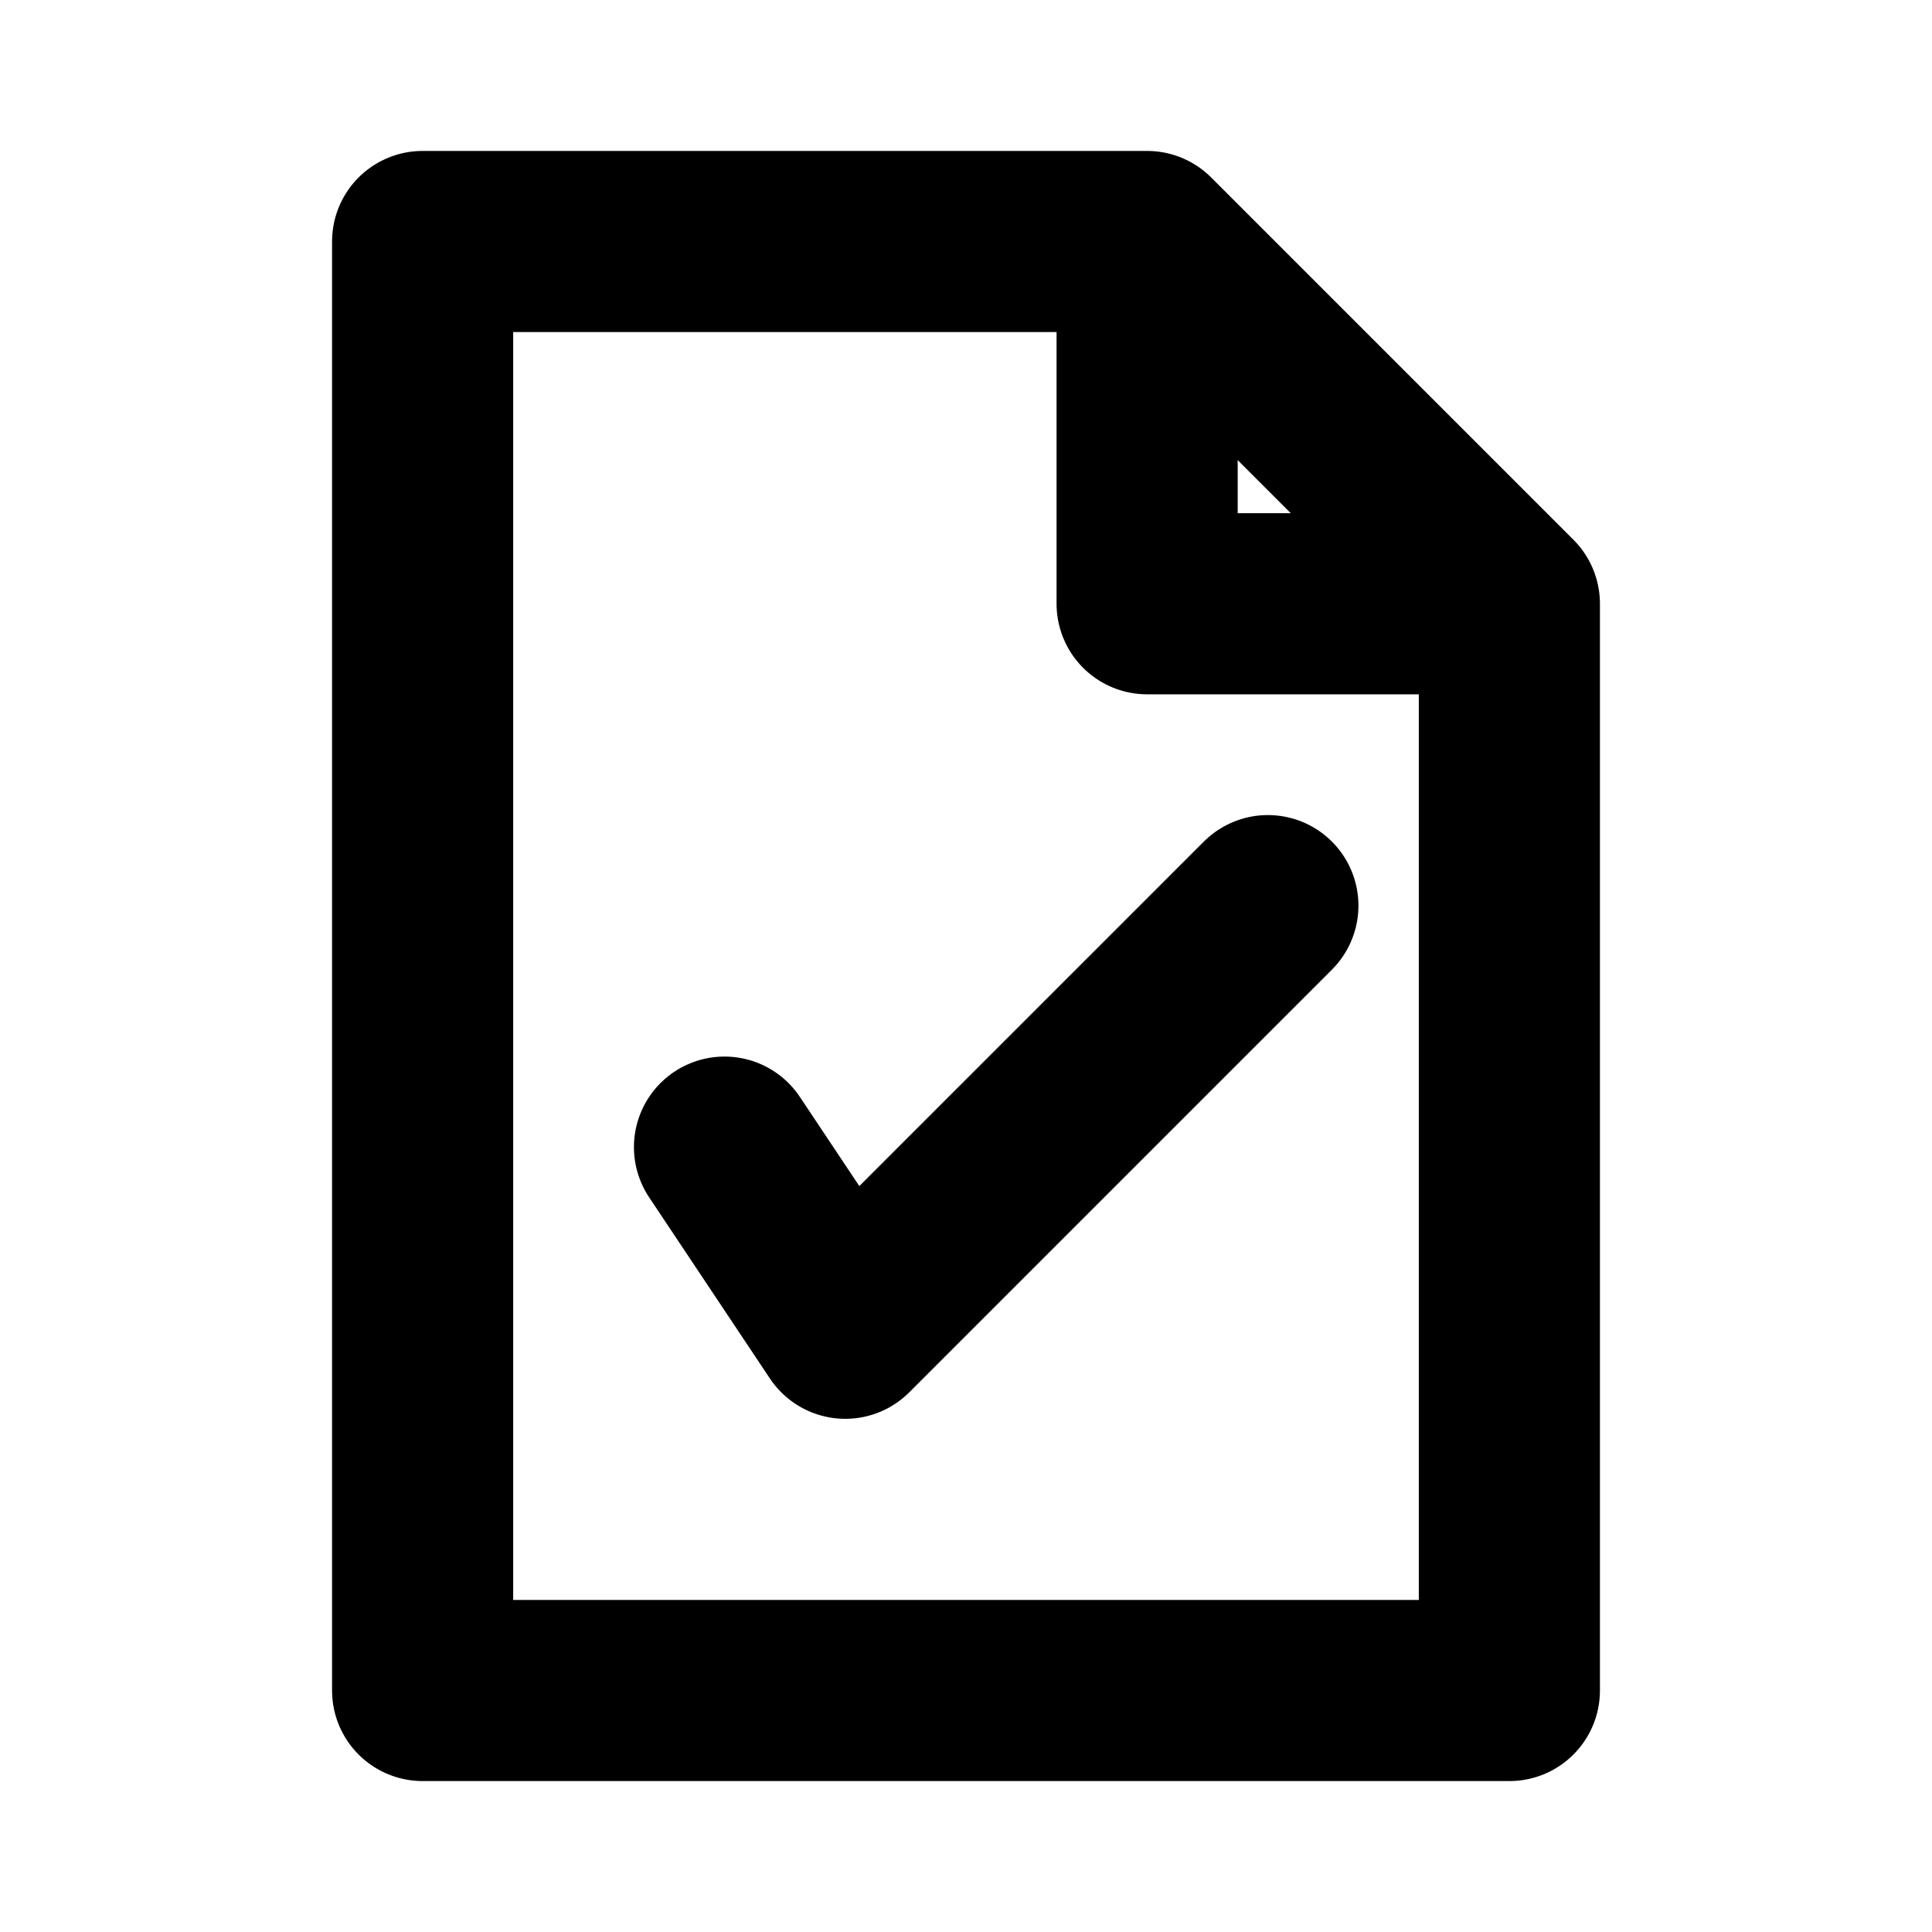
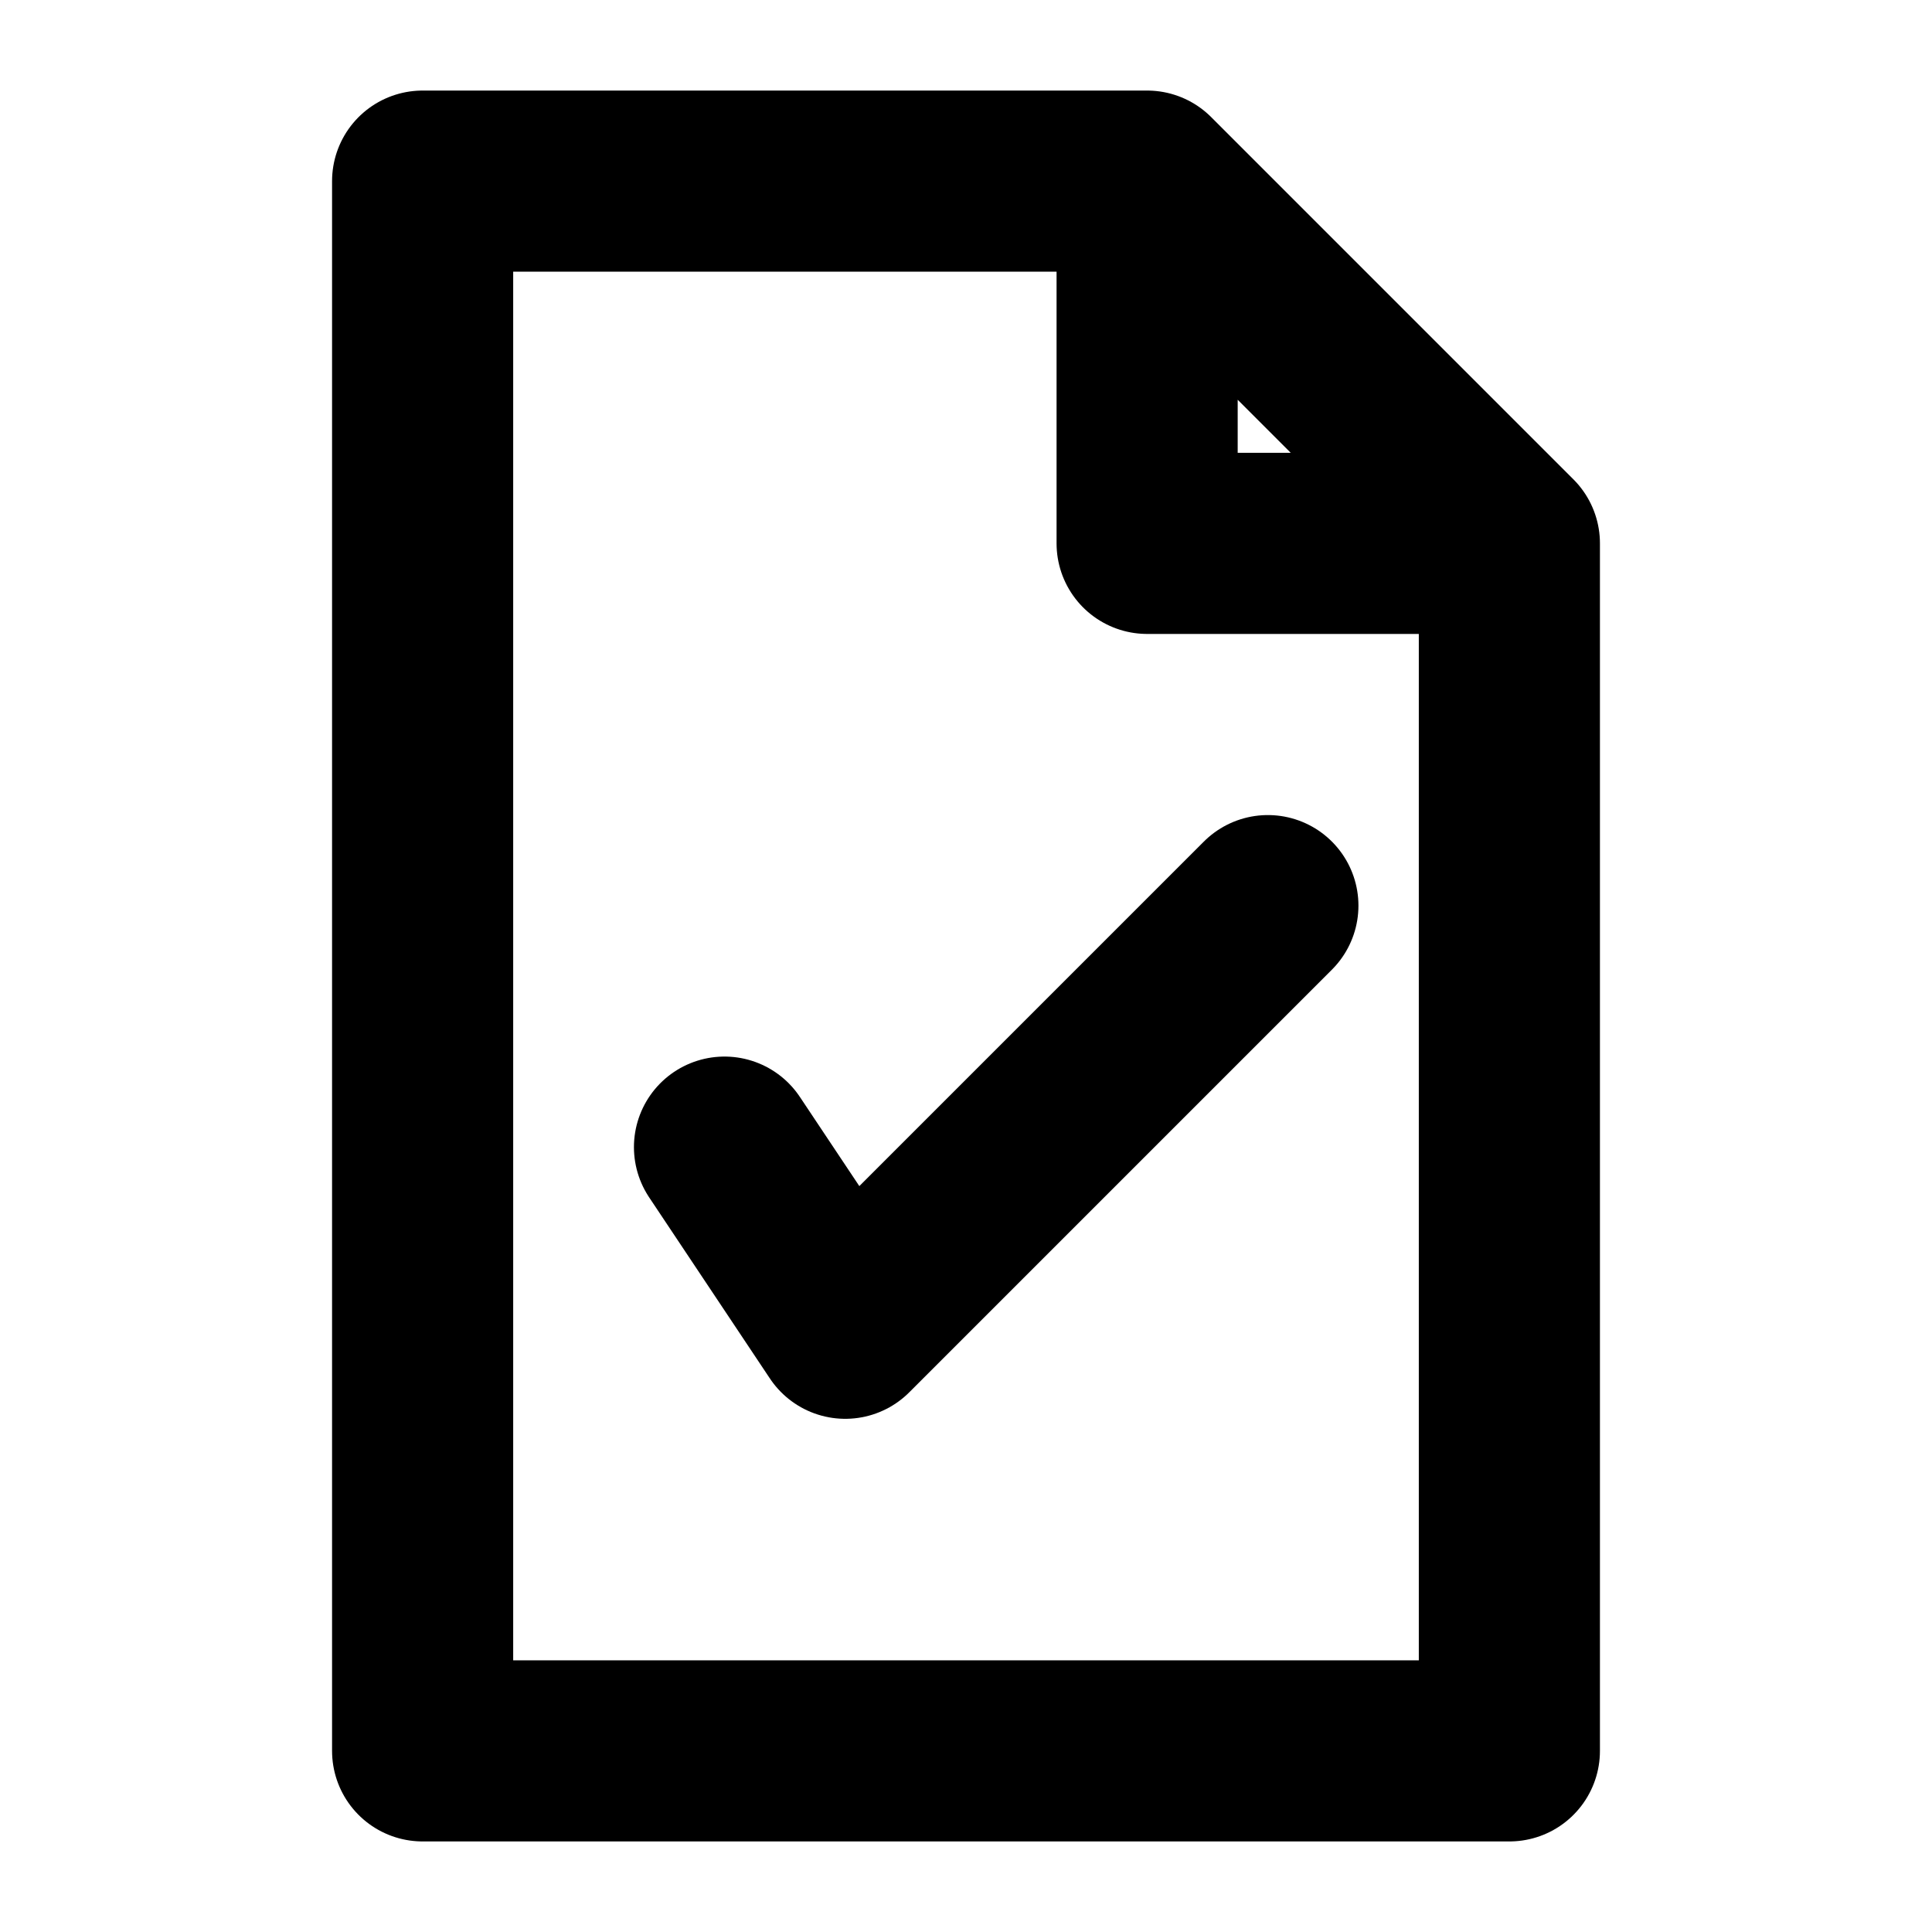
- <svg xmlns="http://www.w3.org/2000/svg" viewBox="0 0 16 16" fill="none" stroke="currentColor" stroke-width="1.5" stroke-linecap="round" stroke-linejoin="round">
-   <path d="M3.5 2H9.5L12.5 5V14H3.5ZM9.5 2V5H12.5" />
+ <svg xmlns="http://www.w3.org/2000/svg" viewBox="0 0 16 16" fill="none" stroke="currentColor" stroke-width="1.5" stroke-linecap="round" stroke-linejoin="round" data-hand-cut="true">
+   <path d="M3.5 1.5H9.5L12.5 4.5V14.5H3.5ZM9.5 1.5V4.5H12.5" />
  <path class="accent" d="M6 9.5L7 11L10.5 7.5" />
</svg>
